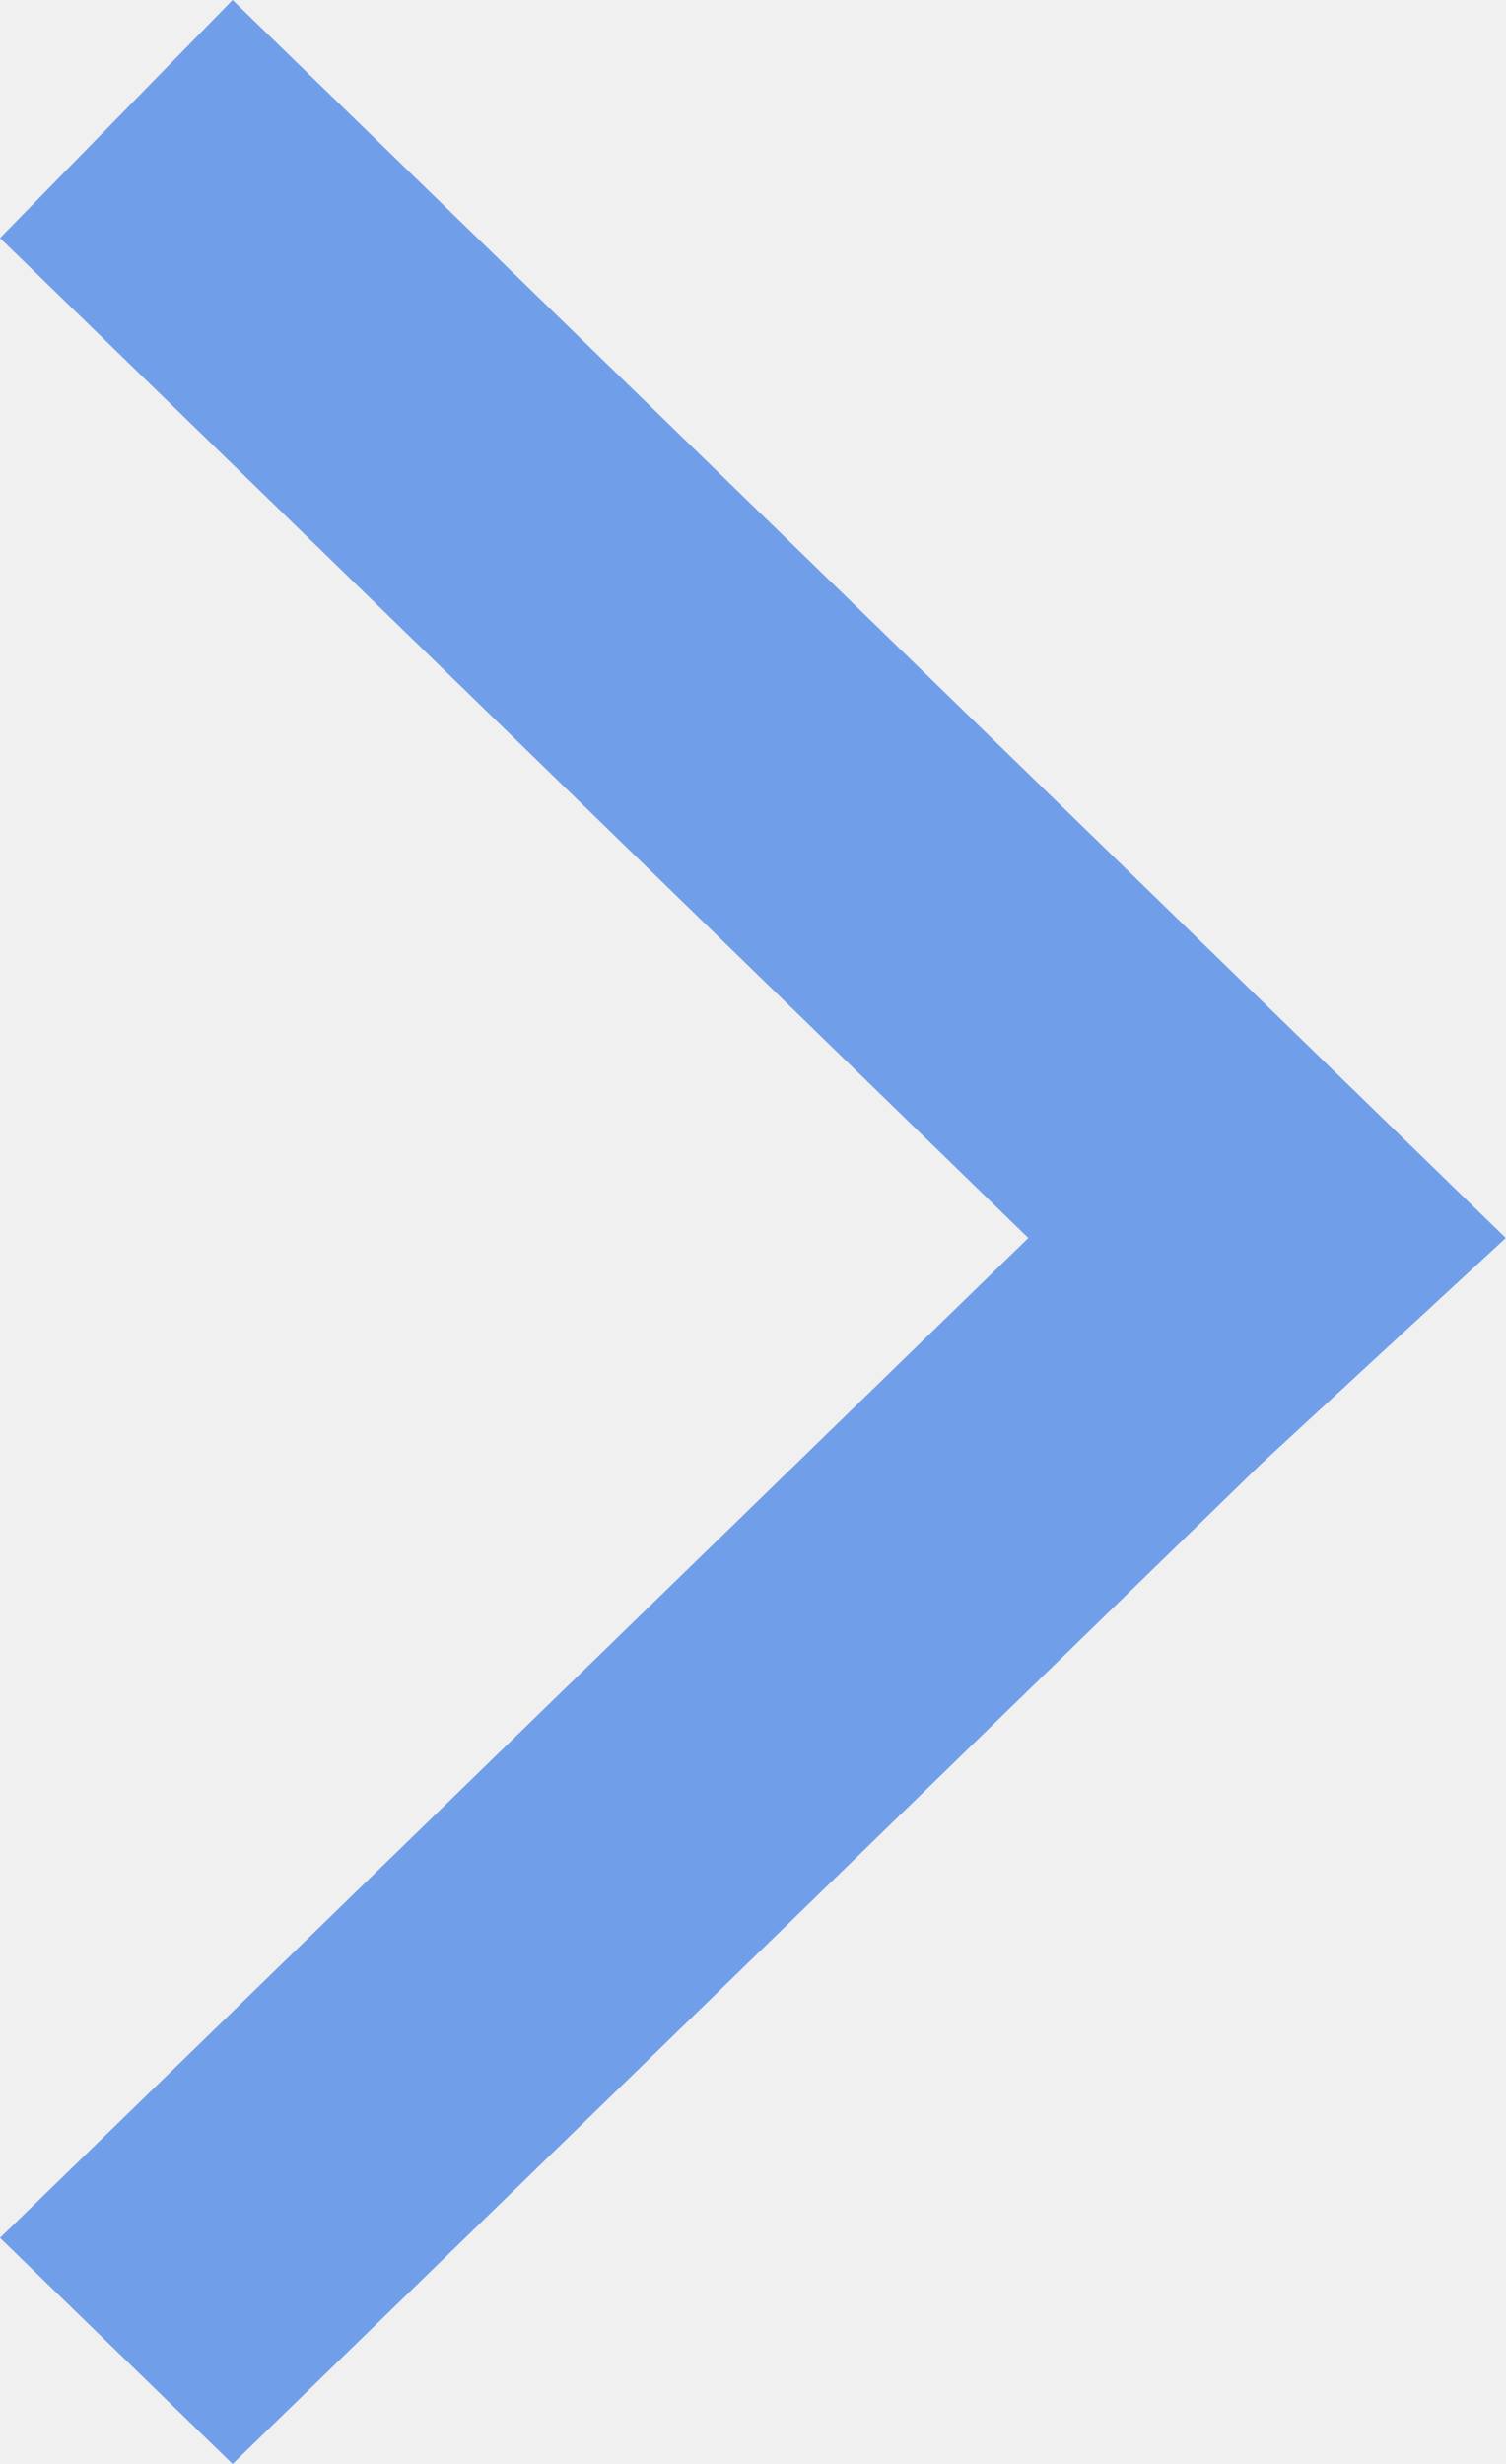
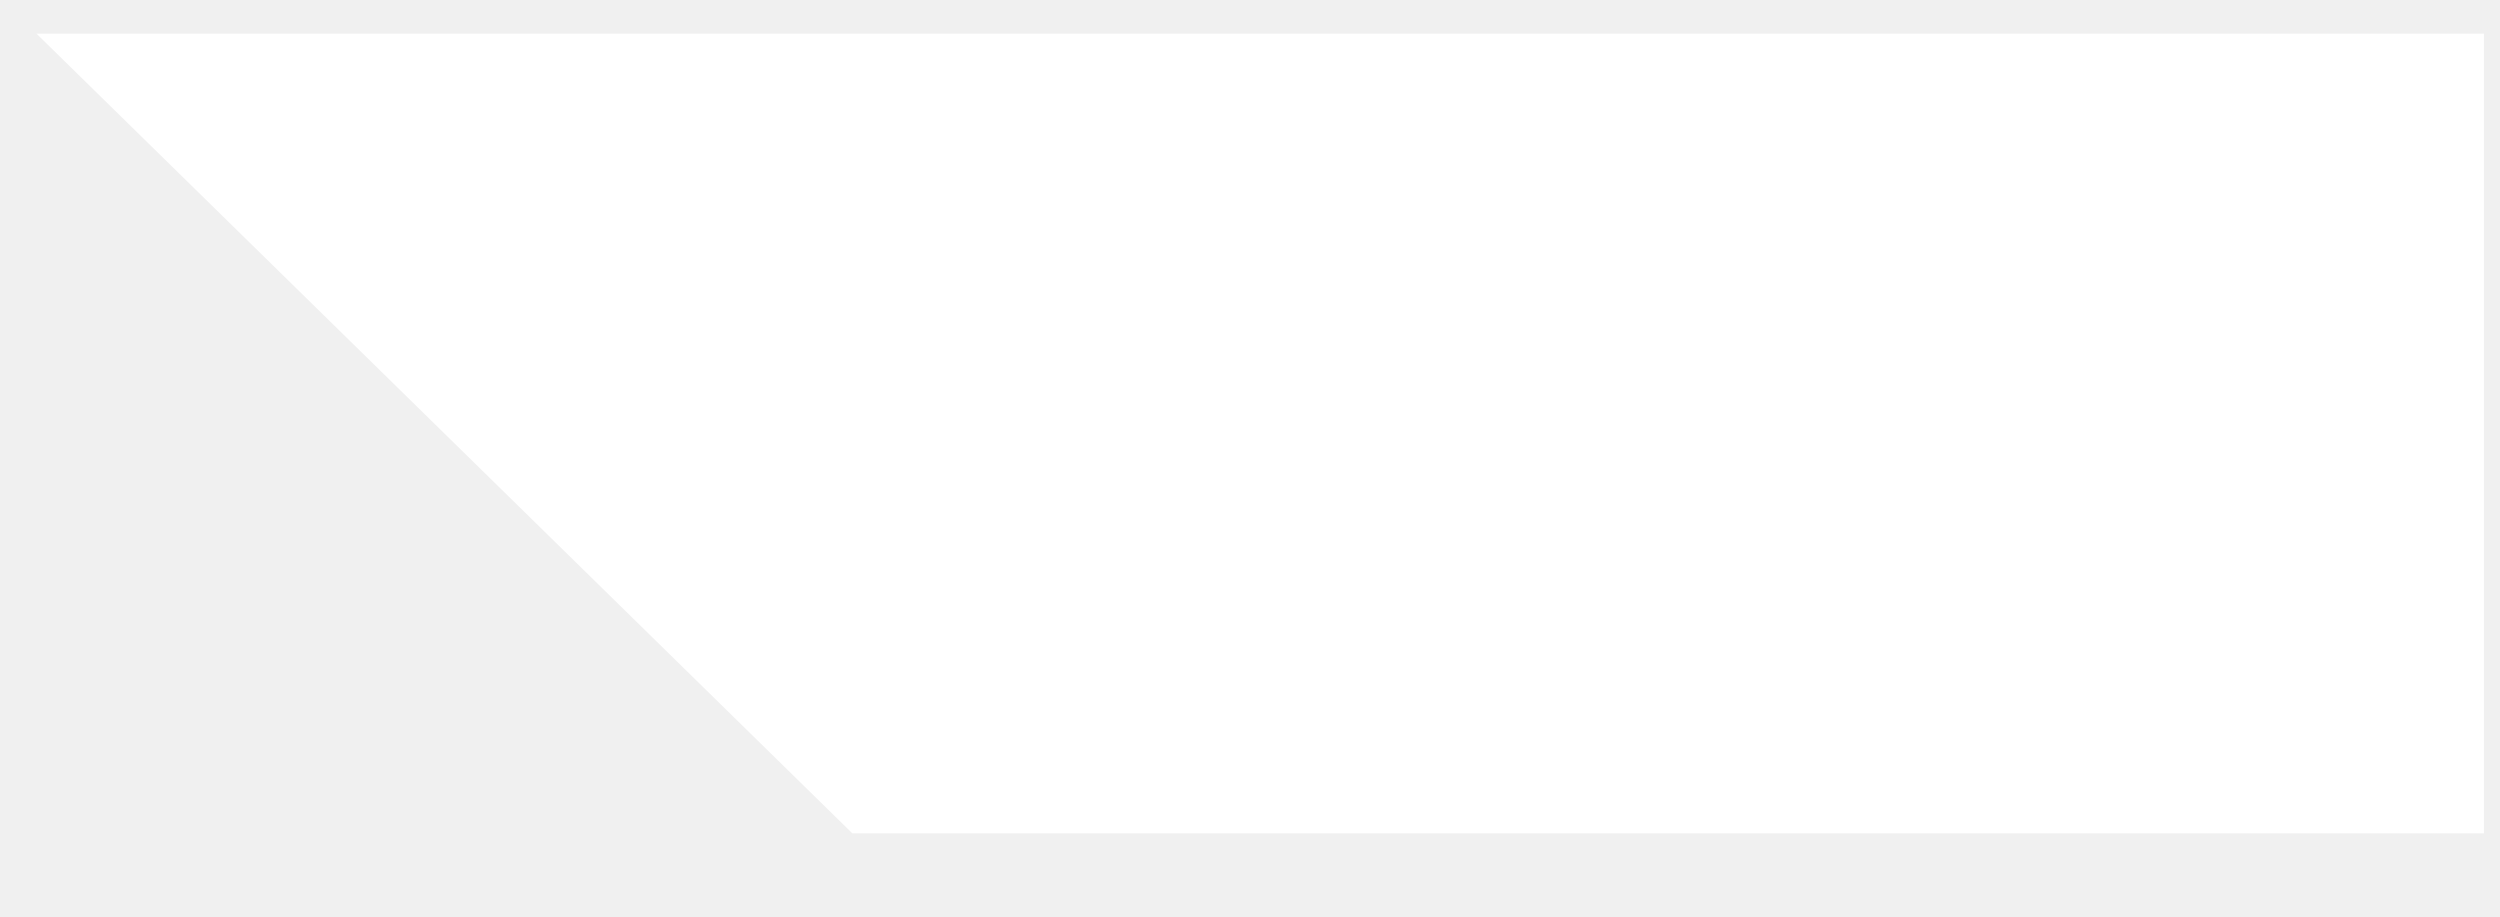
- <svg xmlns="http://www.w3.org/2000/svg" version="1.1" width="11px" height="18px">
+ <svg xmlns="http://www.w3.org/2000/svg" version="1.1" width="30px" height="11px">
  <defs>
    <pattern id="BGPattern" patternUnits="userSpaceOnUse" alignment="0 0" imageRepeat="None" />
-     <mask fill="white" id="Clip681">
-       <path d="M 7.512 9.044  L 0 1.739  L 1.699 0  L 11 9.044  L 9.211 10.696  L 1.699 18  L 0 16.348  L 7.512 9.044  Z " fill-rule="evenodd" />
+     <mask fill="white" id="Clip98">
+       <path d="M 10.228 10  L 0.438 0.404  L 29.807 0.404  L 29.807 10  L 10.228 10  Z " fill-rule="evenodd" />
    </mask>
  </defs>
-   <g transform="matrix(1 0 0 1 -1813 -171 )">
-     <path d="M 7.512 9.044  L 0 1.739  L 1.699 0  L 11 9.044  L 9.211 10.696  L 1.699 18  L 0 16.348  L 7.512 9.044  Z " fill-rule="nonzero" fill="rgba(112, 158, 233, 1)" stroke="none" transform="matrix(1 0 0 1 1813 171 )" class="fill" />
-     <path d="M 7.512 9.044  L 0 1.739  L 1.699 0  L 11 9.044  L 9.211 10.696  L 1.699 18  L 0 16.348  L 7.512 9.044  Z " stroke-width="0" stroke-dasharray="0" stroke="rgba(255, 255, 255, 0)" fill="none" transform="matrix(1 0 0 1 1813 171 )" class="stroke" mask="url(#Clip681)" />
+   <g transform="matrix(1 0 0 1 -1157 -172 )">
+     <path d="M 10.228 10  L 0.438 0.404  L 29.807 0.404  L 29.807 10  L 10.228 10  Z " fill-rule="nonzero" fill="rgba(255, 255, 255, 1)" stroke="none" transform="matrix(1 0 0 1 1157 172 )" class="fill" />
+     <path d="M 10.228 10  L 0.438 0.404  L 29.807 0.404  L 29.807 10  L 10.228 10  Z " stroke-width="0" stroke-dasharray="0" stroke="rgba(255, 255, 255, 0)" fill="none" transform="matrix(1 0 0 1 1157 172 )" class="stroke" mask="url(#Clip98)" />
  </g>
</svg>
